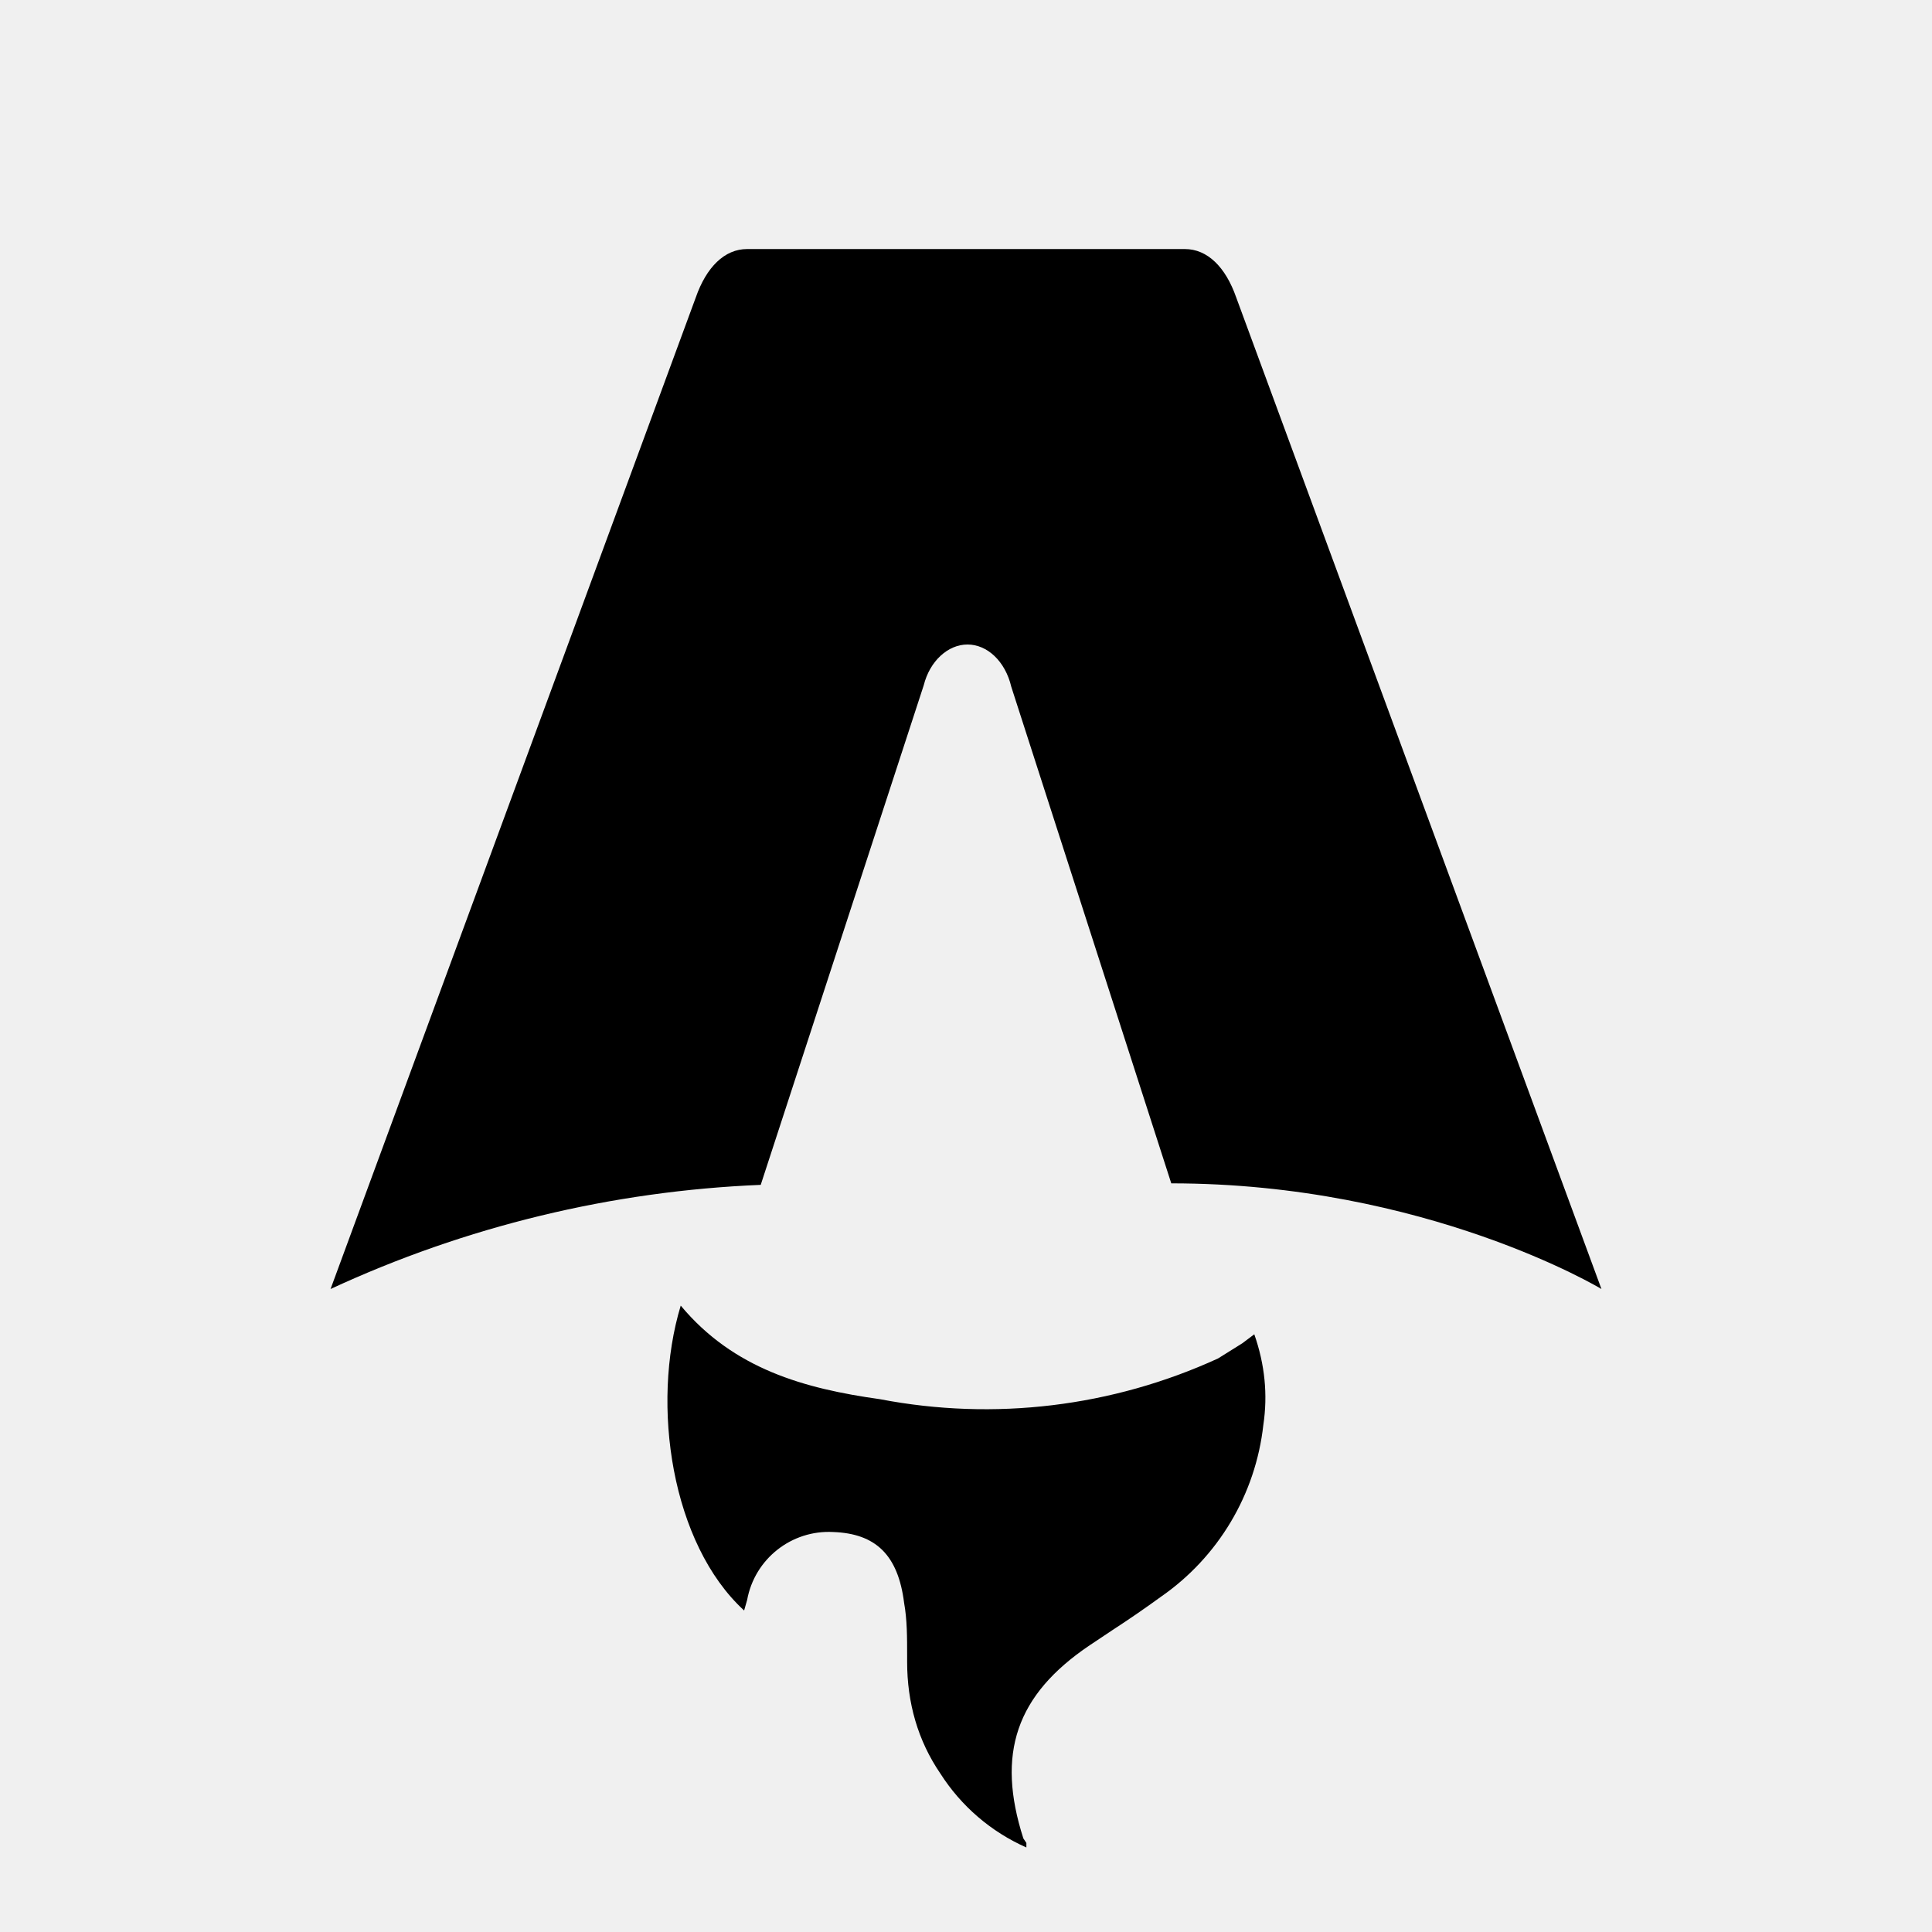
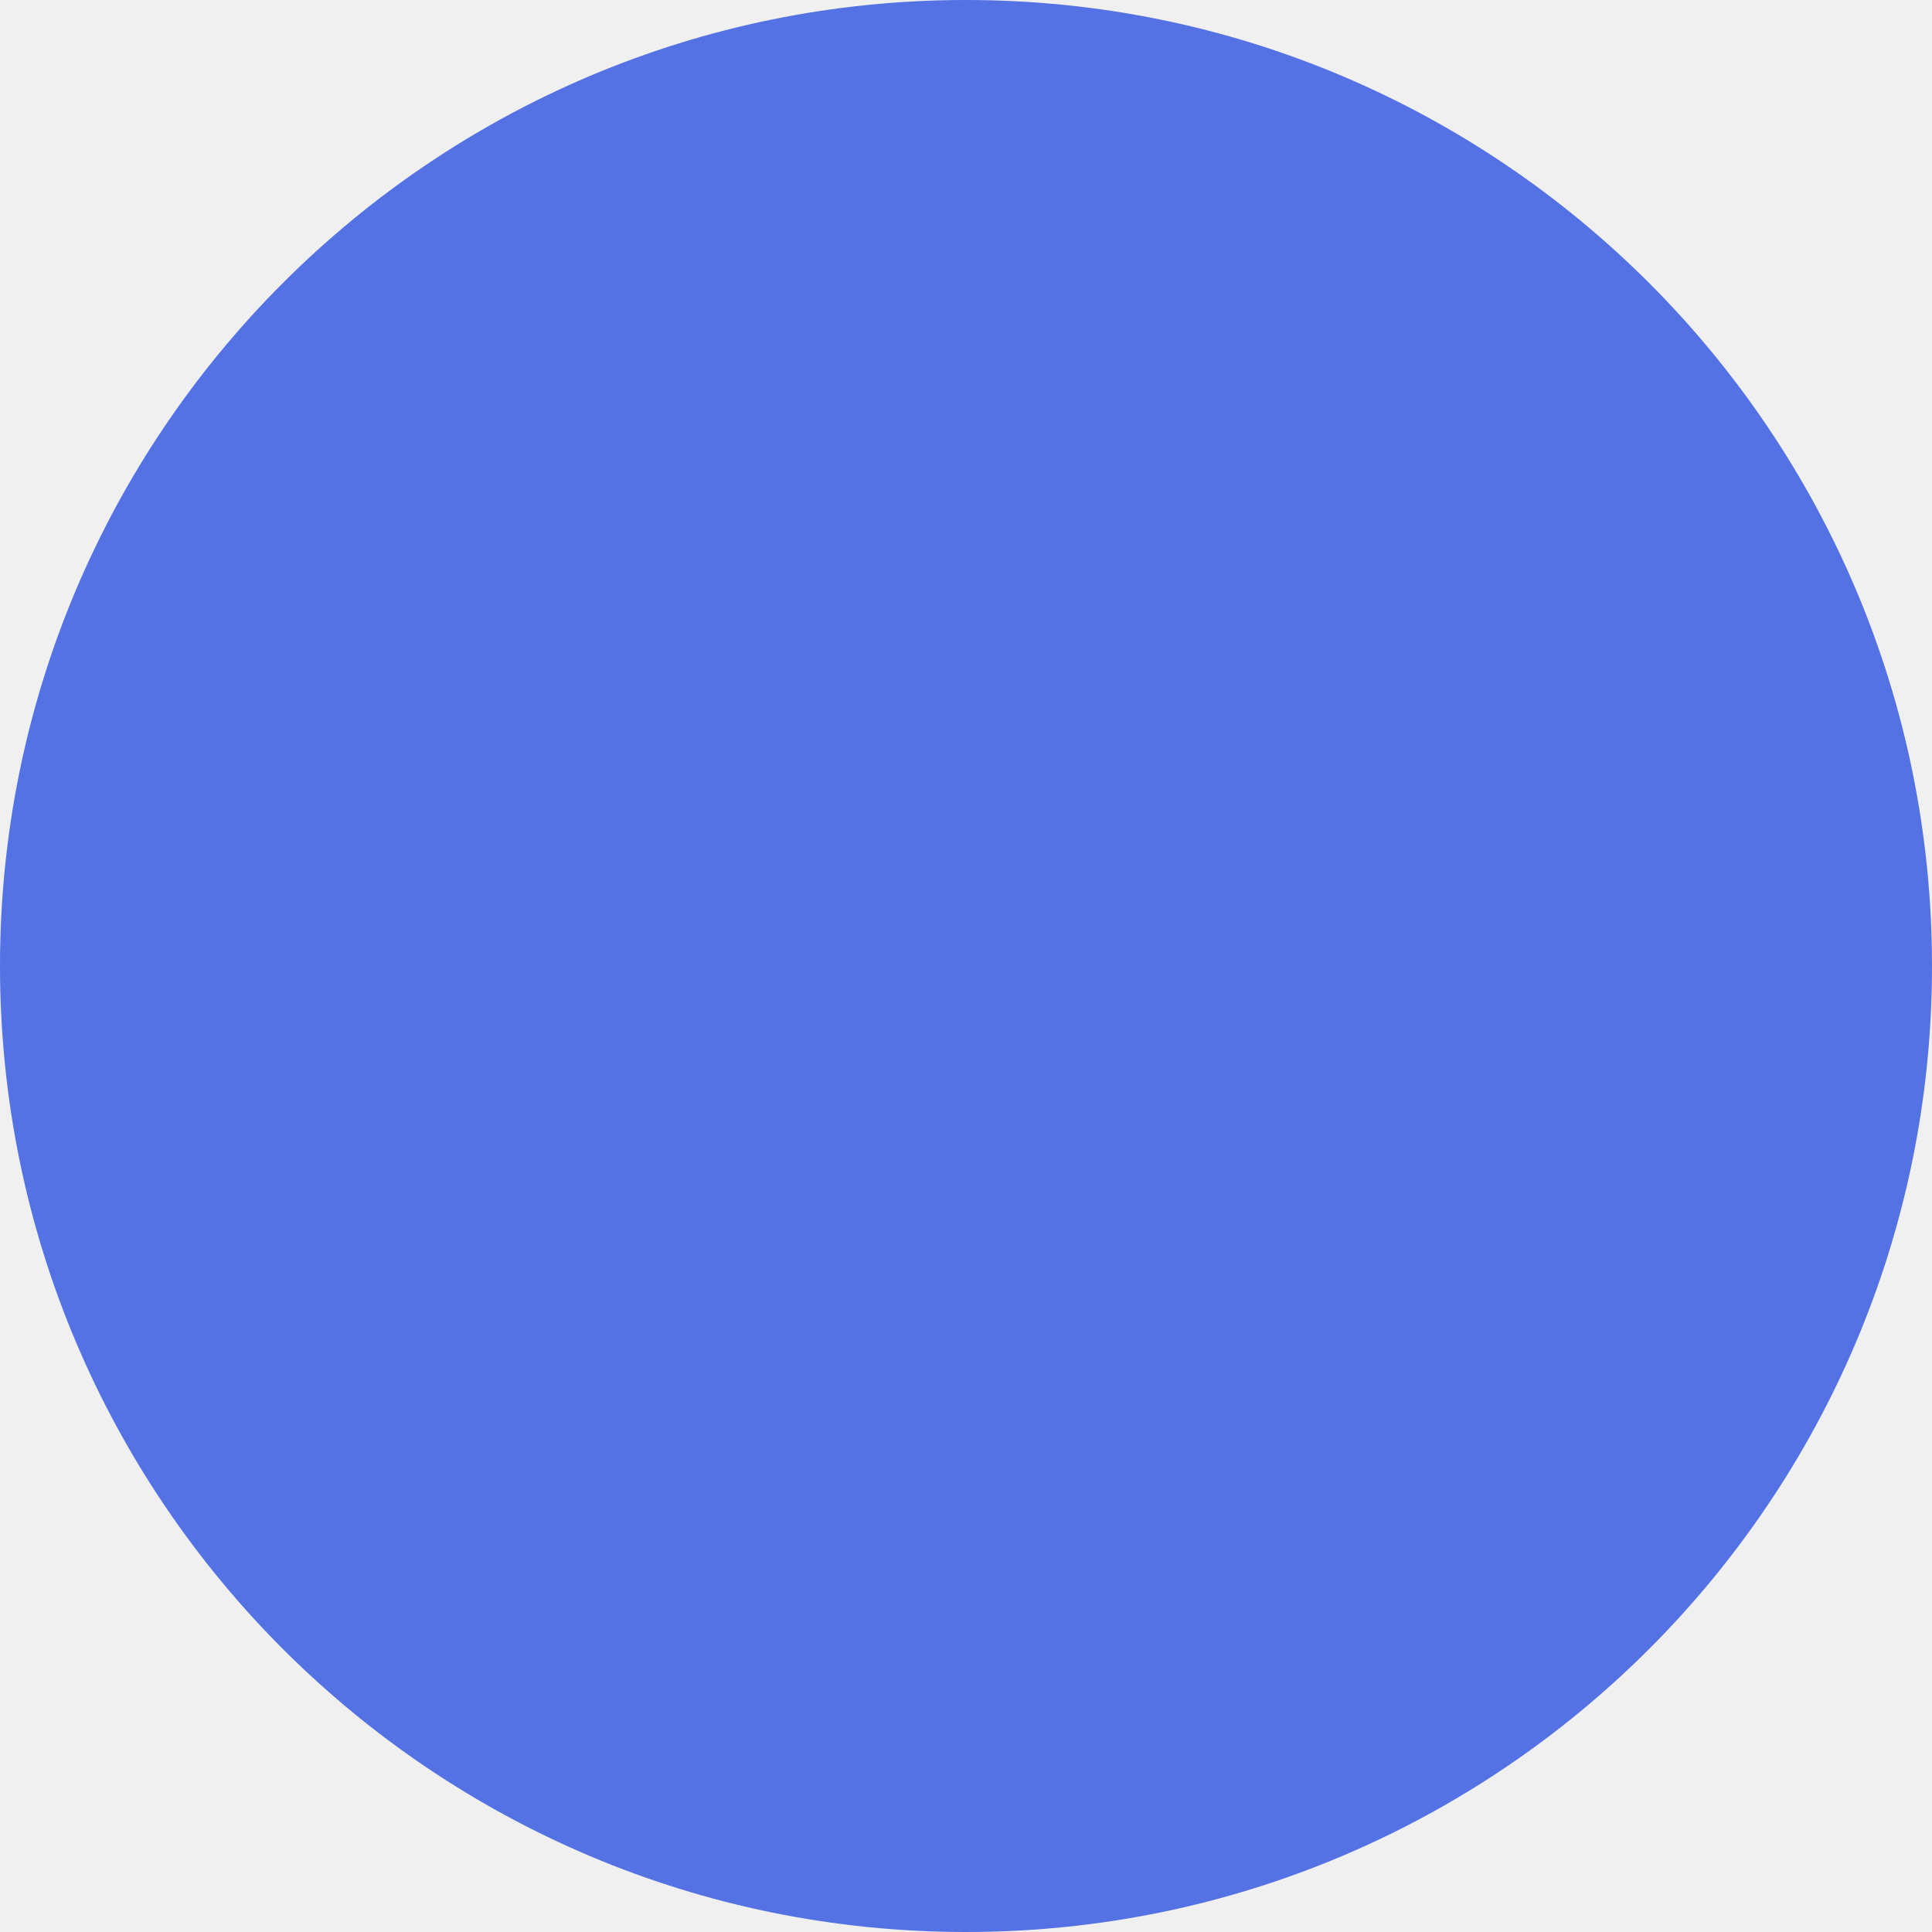
- <svg xmlns="http://www.w3.org/2000/svg" fill="none" viewBox="0 0 128 128">
-   <path d="M50.4 78.5a75.1 75.1 0 0 0-28.5 6.9l24.2-65.7c.7-2 1.9-3.2 3.4-3.2h29c1.5 0 2.7 1.2 3.4 3.2l24.2 65.7s-11.6-7-28.5-7L67 45.5c-.4-1.7-1.6-2.8-2.9-2.8-1.3 0-2.5 1.1-2.9 2.7L50.4 78.5Zm-1.1 28.2Zm-4.2-20.2c-2 6.6-.6 15.8 4.2 20.2a17.5 17.5 0 0 1 .2-.7 5.5 5.5 0 0 1 5.7-4.5c2.8.1 4.3 1.5 4.7 4.7.2 1.1.2 2.3.2 3.5v.4c0 2.7.7 5.2 2.2 7.4a13 13 0 0 0 5.7 4.9v-.3l-.2-.3c-1.8-5.6-.5-9.5 4.4-12.8l1.5-1a73 73 0 0 0 3.2-2.2 16 16 0 0 0 6.8-11.4c.3-2 .1-4-.6-6l-.8.6-1.6 1a37 37 0 0 1-22.4 2.7c-5-.7-9.7-2-13.2-6.2Z" />
-   <style>
-         path { fill: #000; }
-         @media (prefers-color-scheme: dark) {
-             path { fill: #FFF; }
-         }
-     </style>
+ <svg xmlns="http://www.w3.org/2000/svg" width="191" height="191" id="screenshot-b4b6682b-cb18-8002-8007-ca1b7134f3f1" viewBox="0 0 191 191" fill="none" version="1.1">
+   <g id="shape-b4b6682b-cb18-8002-8007-ca1b7134f3f1">
+     <g class="fills" id="fills-b4b6682b-cb18-8002-8007-ca1b7134f3f1">
+       <ellipse cx="95.5" cy="95.5" rx="95.5" ry="95.5" transform="matrix(1, 0, 0, 1, 0, 0)" style="fill: rgb(84, 114, 228); fill-opacity: 1;" />
+     </g>
+   </g>
</svg>
